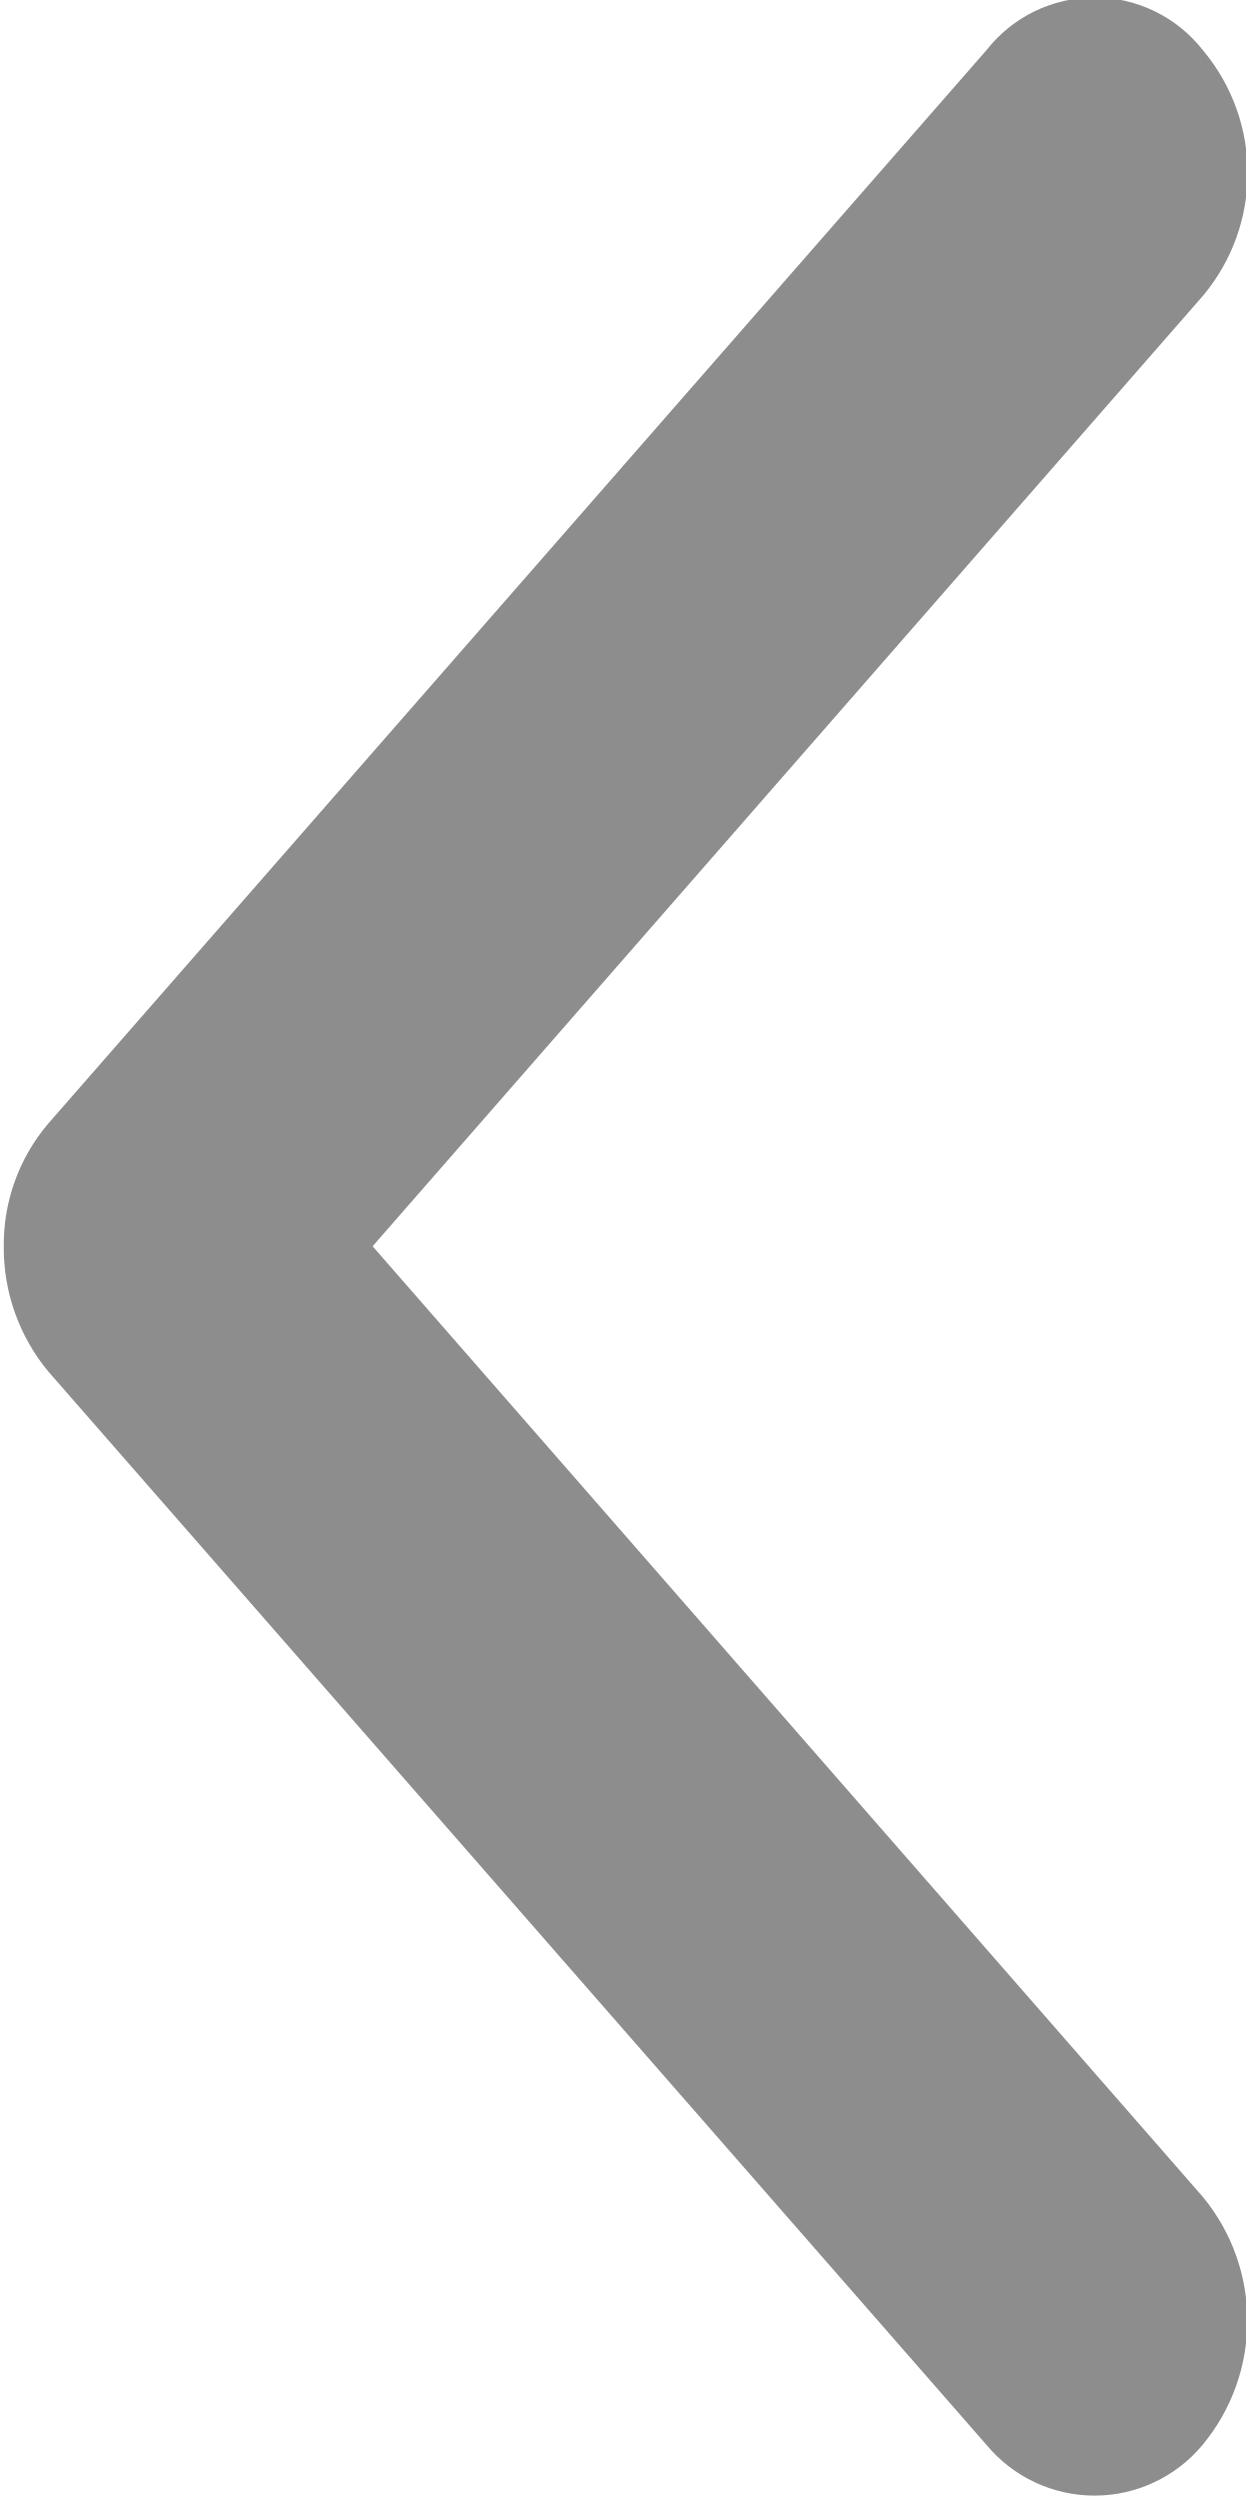
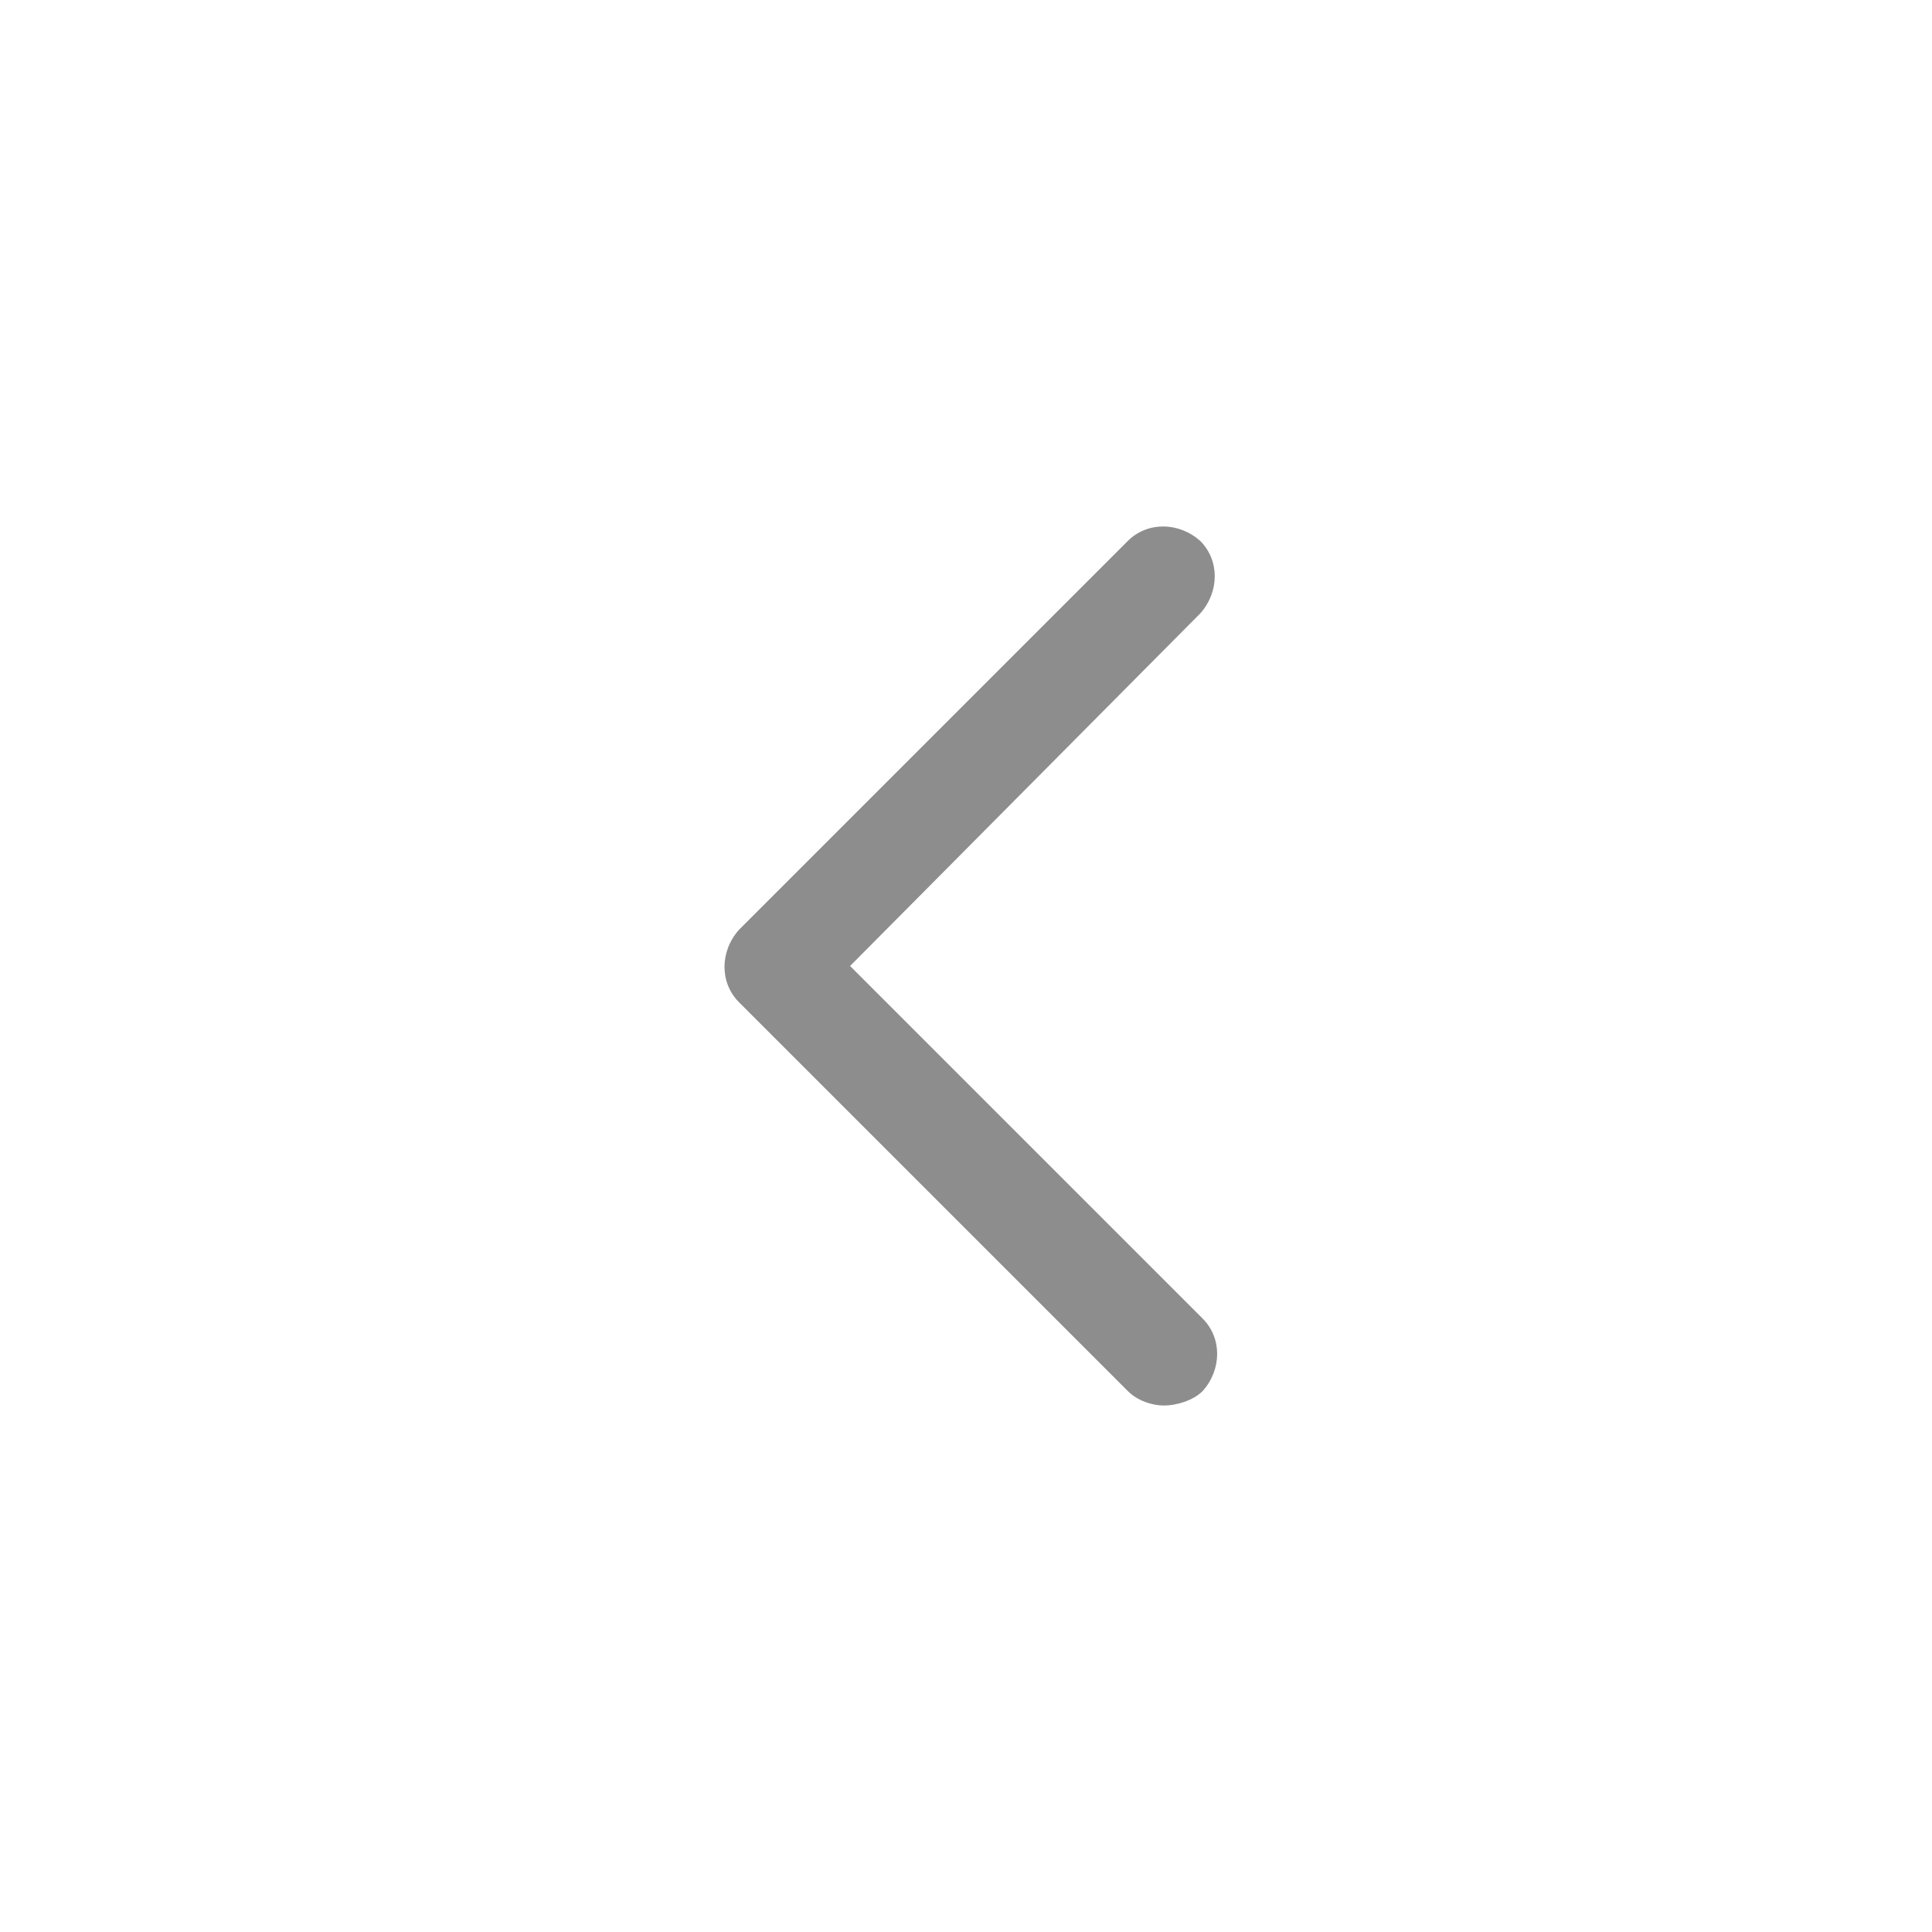
- <svg xmlns="http://www.w3.org/2000/svg" width="4.969" height="9.97" viewBox="0 0 4.969 9.97">
-   <defs>
-     <style>
-       .cls-1 {
-         fill: #8d8d8d;
-         fill-rule: evenodd;
-       }
-     </style>
-   </defs>
-   <path id="angle_left" class="cls-1" d="M973.64,3013.16a0.745,0.745,0,0,1,.178-0.49l3.741-4.28a0.548,0.548,0,0,1,.863,0,0.762,0.762,0,0,1,0,.98l-3.311,3.79,3.31,3.79a0.776,0.776,0,0,1,0,.99,0.56,0.56,0,0,1-.862,0l-3.741-4.28a0.772,0.772,0,0,1-.178-0.5h0Zm0,0" transform="translate(-973.625 -3008.19)" />
+ <svg xmlns="http://www.w3.org/2000/svg" fill="#8d8d8d" width="50px" height="50px" viewBox="-12 0 32 32" version="1.1">
+   <path d="M7.28 23.28c-0.2 0-0.44-0.080-0.6-0.24l-6.44-6.44c-0.32-0.32-0.32-0.84 0-1.2l6.44-6.44c0.32-0.32 0.84-0.32 1.2 0 0.32 0.32 0.32 0.84 0 1.2l-5.8 5.84 5.84 5.84c0.32 0.32 0.32 0.84 0 1.2-0.16 0.16-0.44 0.24-0.64 0.24z" />
</svg>
